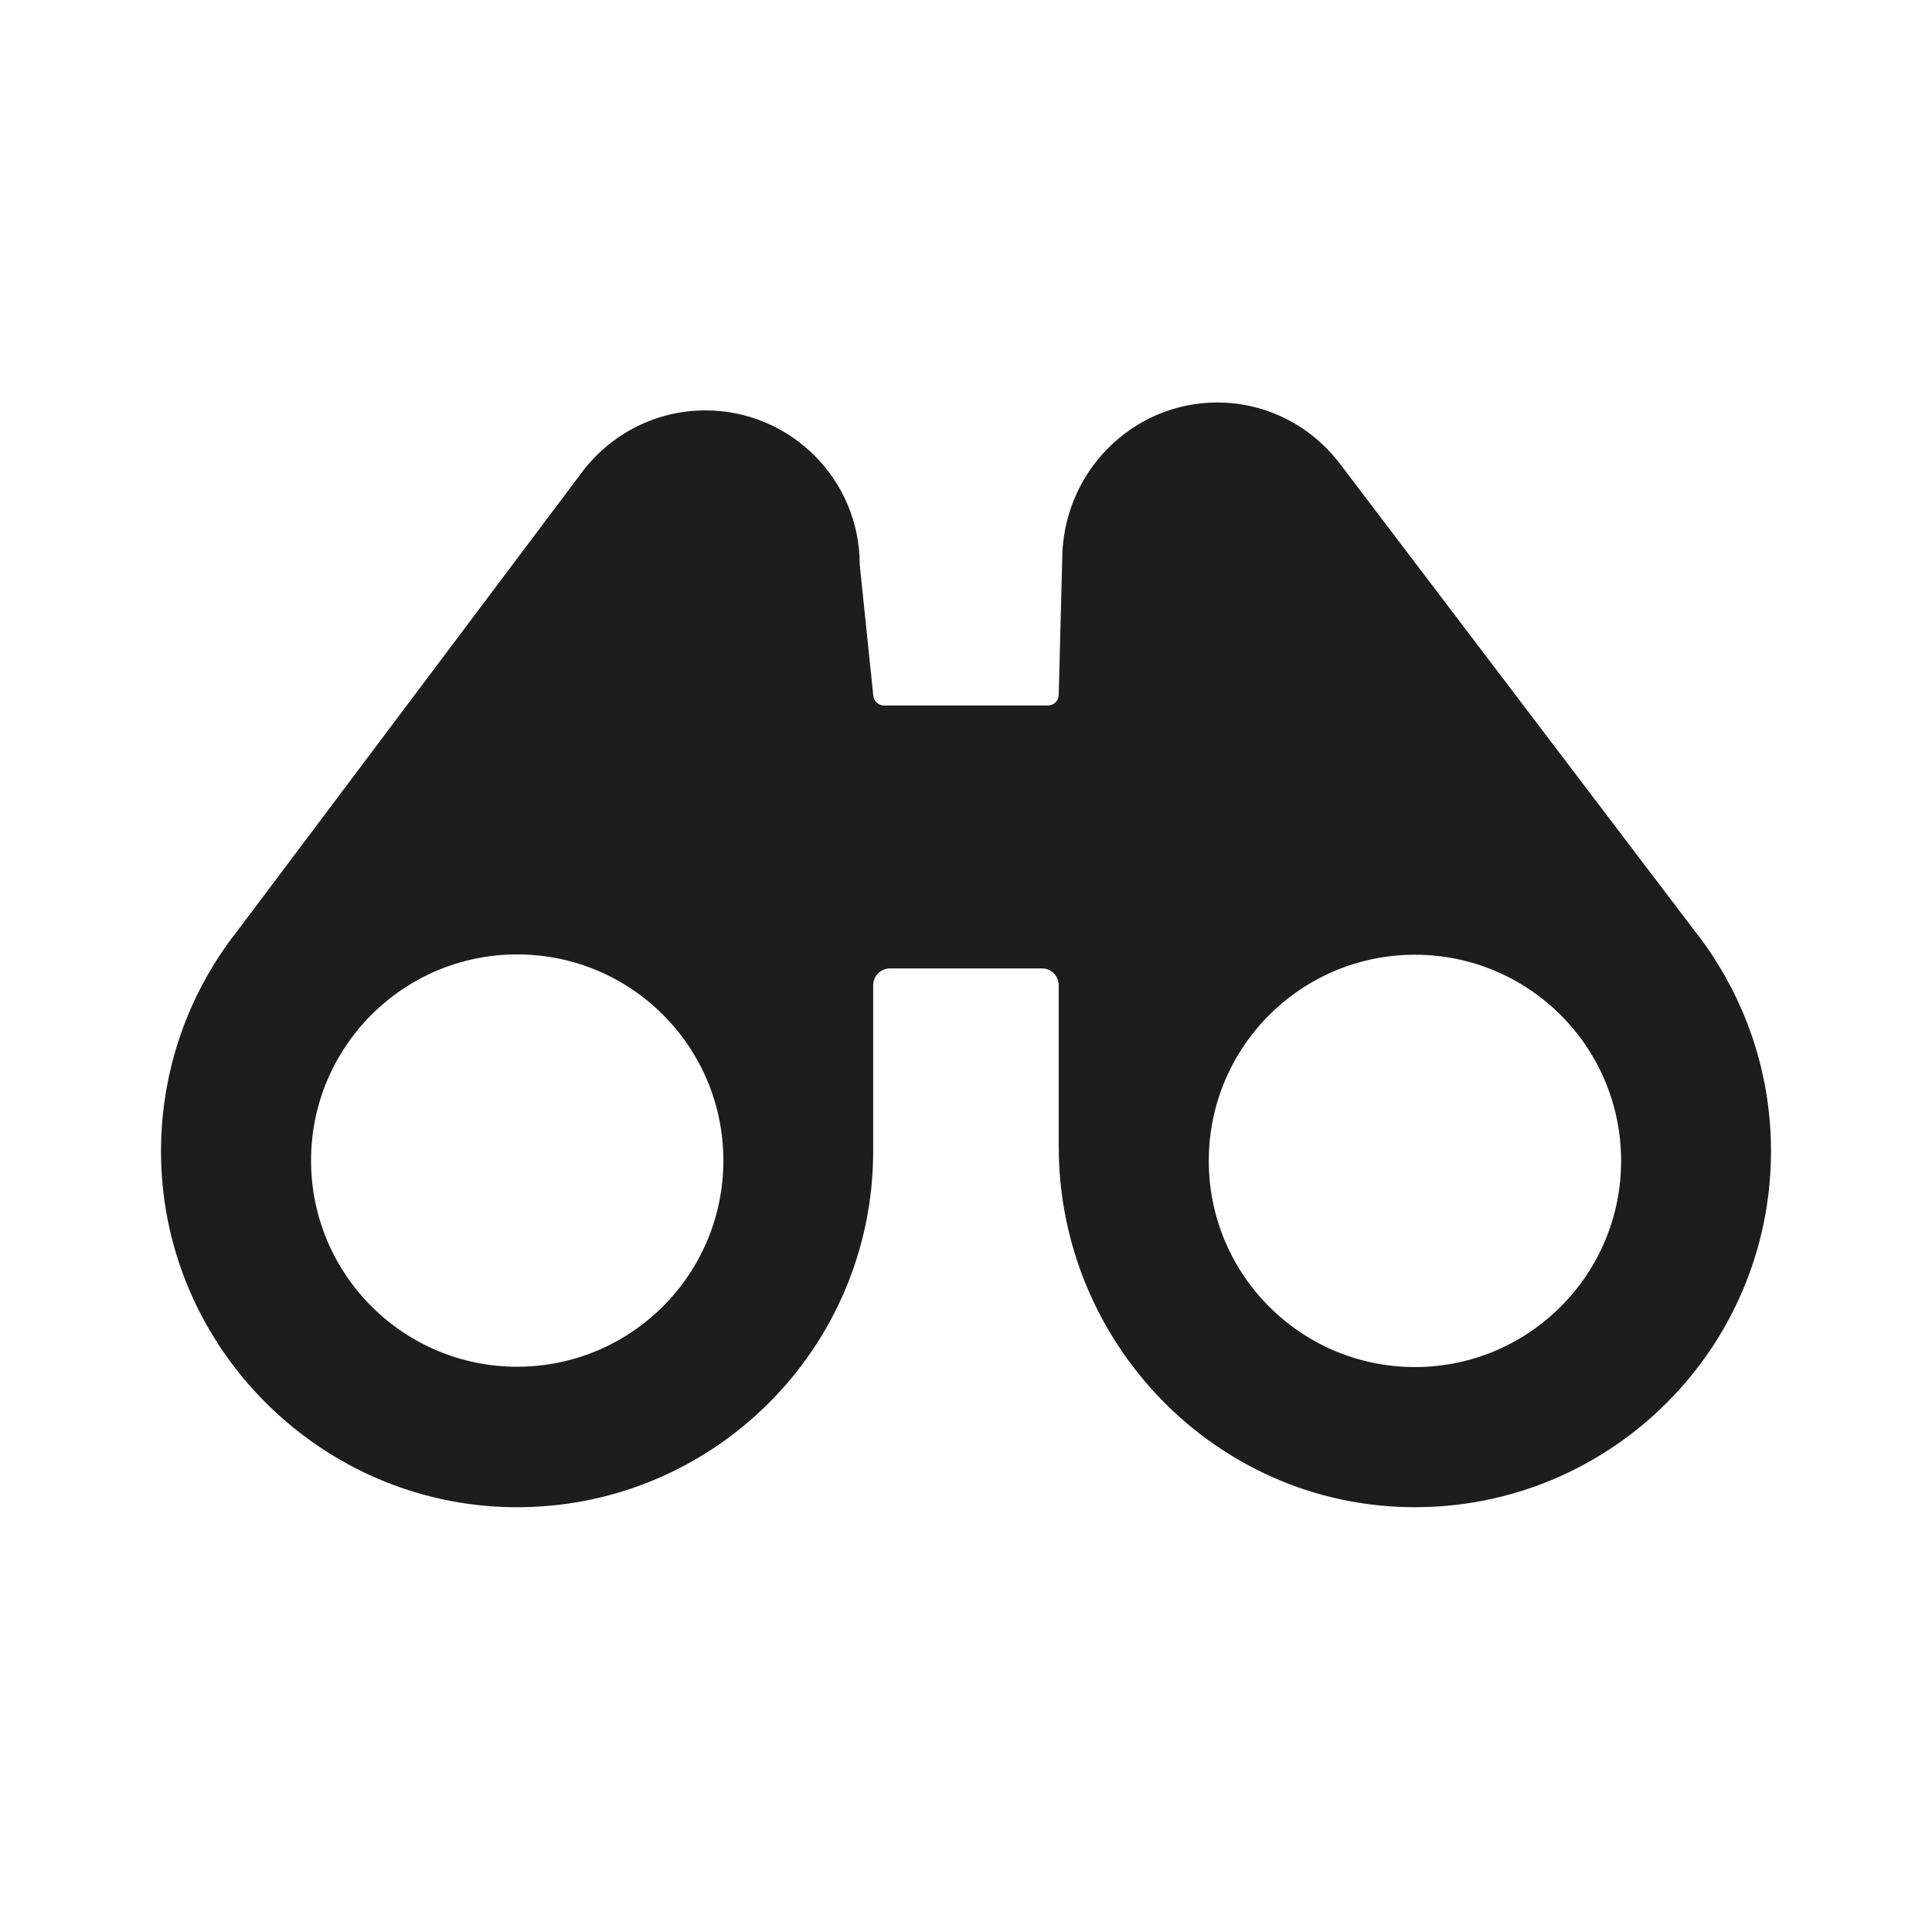
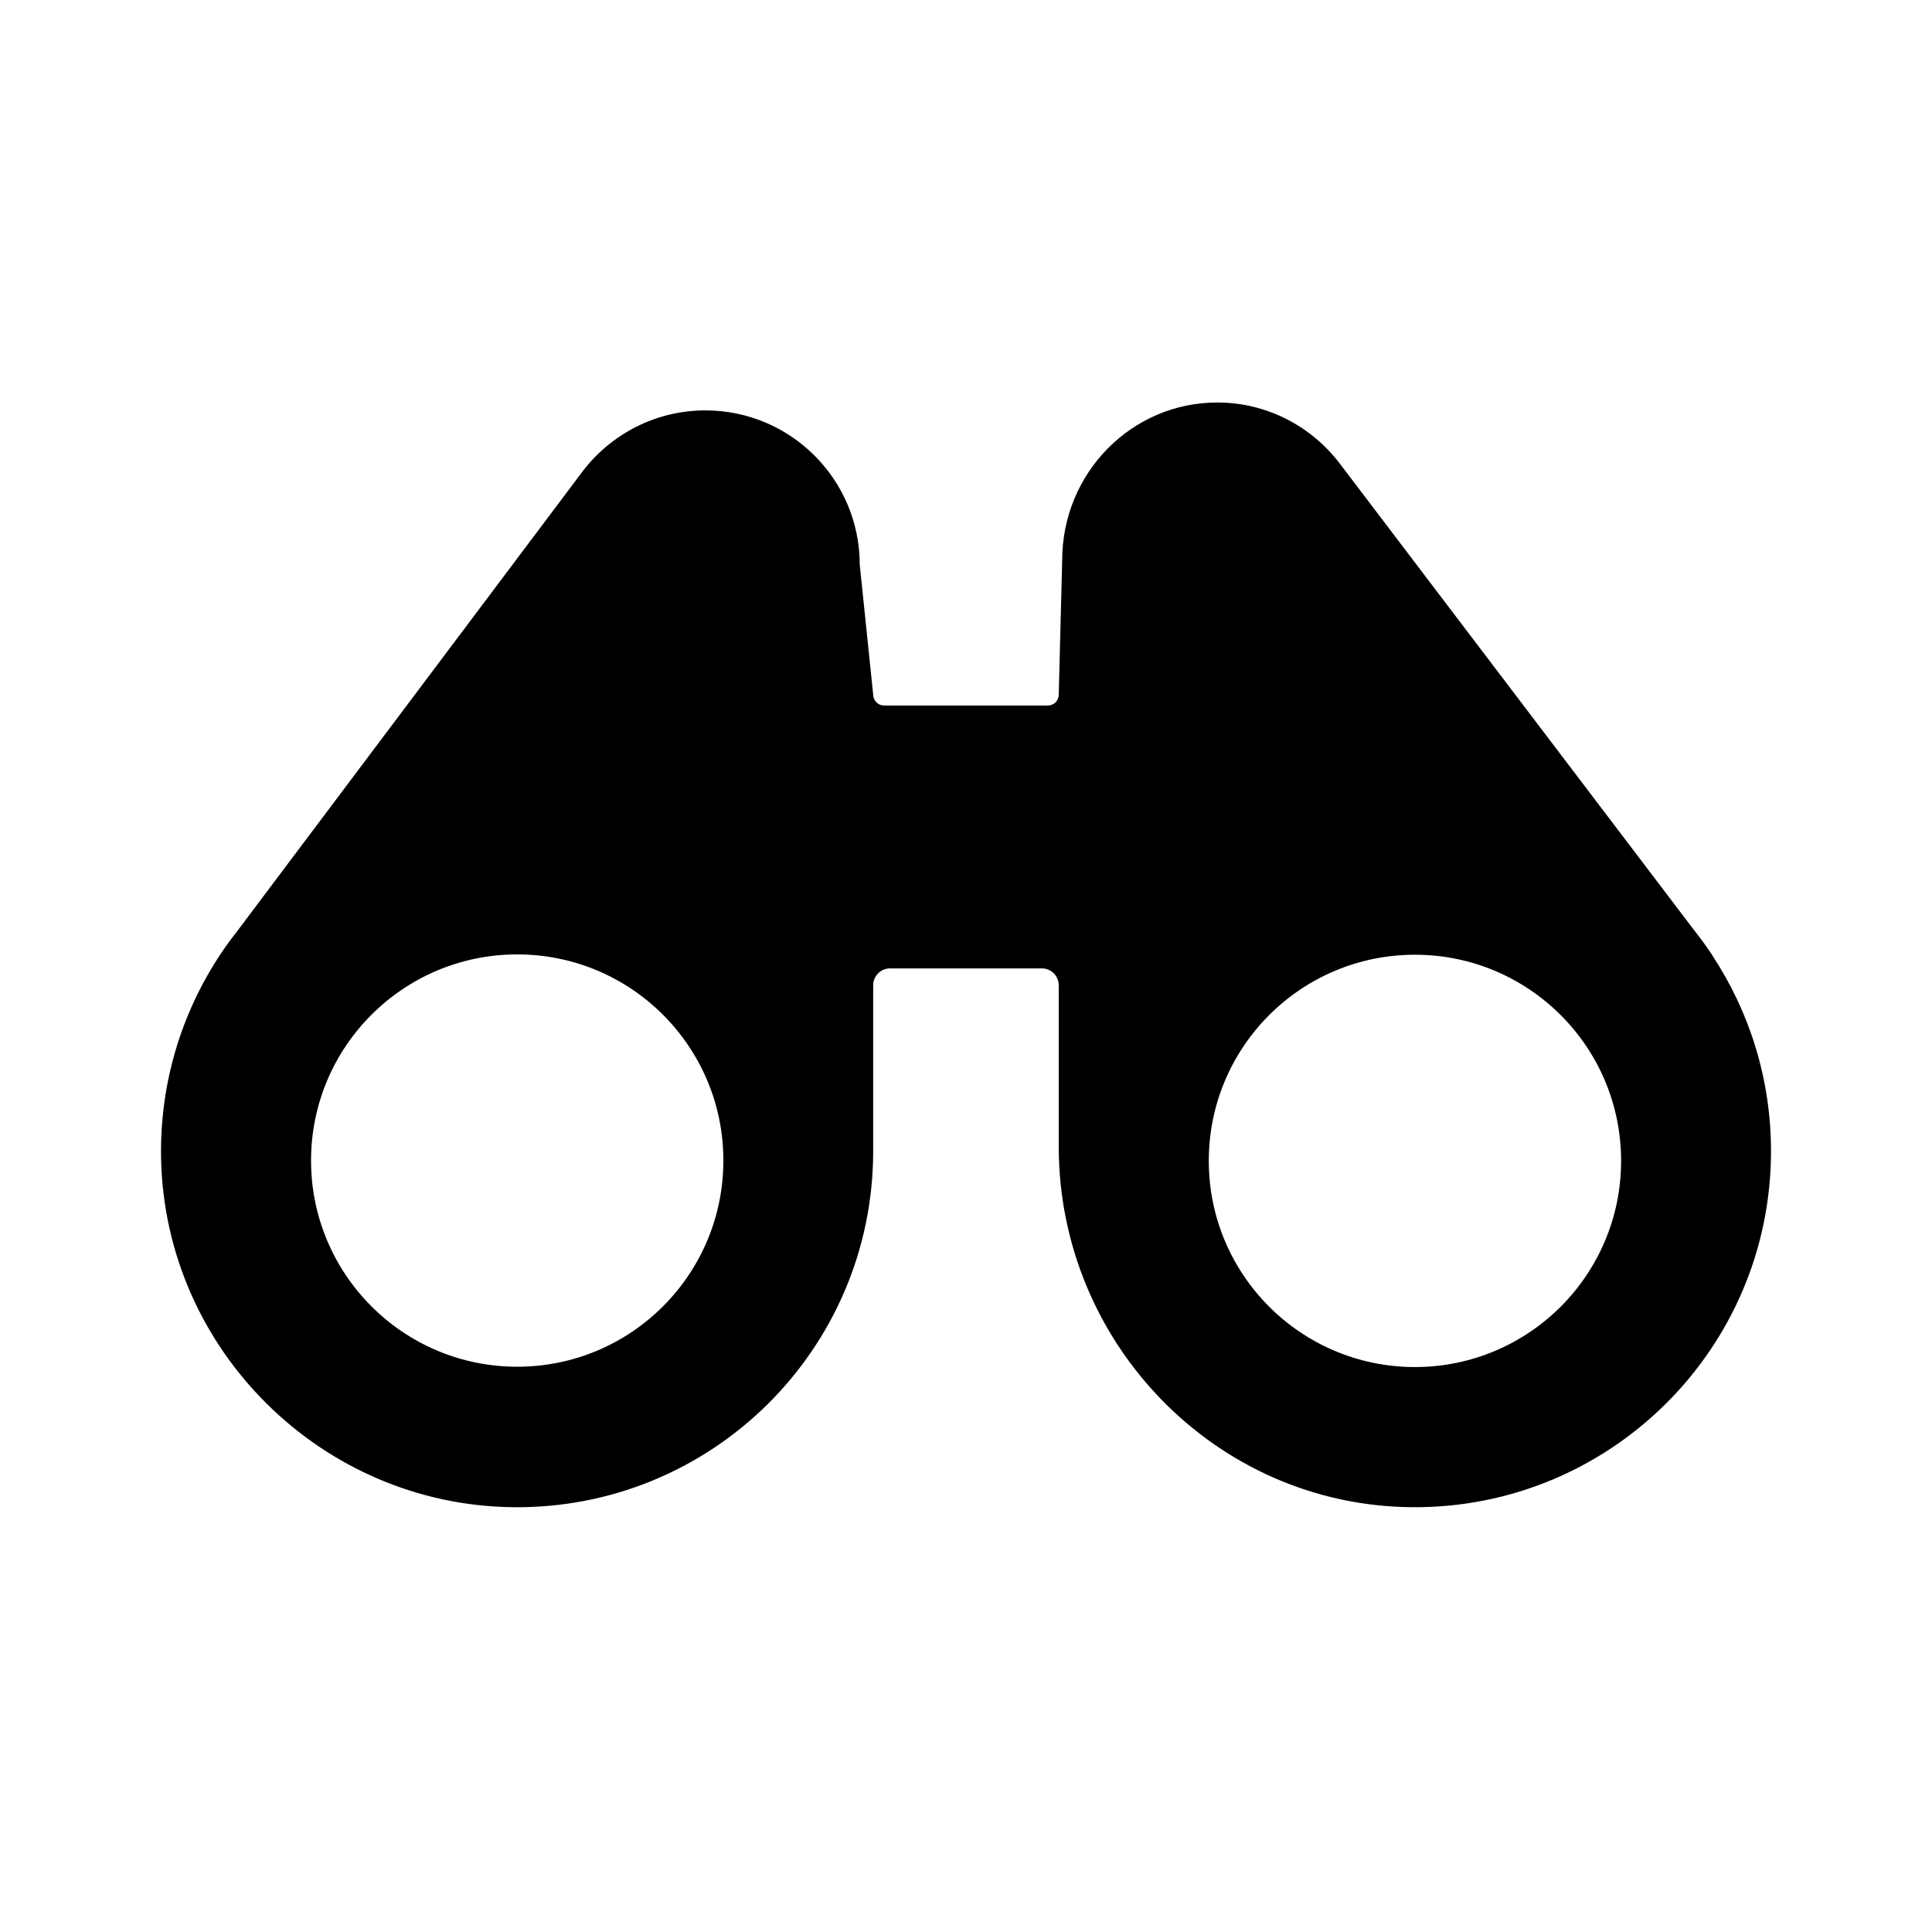
<svg xmlns="http://www.w3.org/2000/svg" width="24" height="24" viewBox="0 0 24 24" fill="none">
-   <path d="M21.272 11.868L21.265 11.858C21.202 11.762 21.135 11.67 21.064 11.58C21.064 11.58 16.675 5.801 16.652 5.77L16.649 5.766C16.297 5.3 15.744 5 15.121 5C14.057 5 13.195 5.876 13.195 6.958L13.152 8.629C13.152 8.703 13.092 8.764 13.018 8.764H10.982C10.908 8.764 10.847 8.703 10.847 8.629L10.68 7.015C10.68 5.956 9.821 5.098 8.763 5.098C8.144 5.098 7.594 5.393 7.243 5.848L2.937 11.58C2.866 11.67 2.799 11.762 2.736 11.858L2.729 11.868C2.254 12.59 1.983 13.458 2.001 14.391C2.049 16.764 3.992 18.692 6.365 18.723C8.836 18.755 10.847 16.762 10.847 14.299V12.239C10.847 12.124 10.941 12.03 11.056 12.03H12.944C13.059 12.03 13.152 12.124 13.152 12.239V14.243C13.152 16.683 15.103 18.705 17.543 18.723C20.001 18.741 22 16.753 22 14.299C22 13.401 21.731 12.566 21.271 11.868H21.272ZM6.425 16.978C5.011 16.978 3.864 15.831 3.864 14.417C3.864 13.002 5.011 11.856 6.425 11.856C7.84 11.856 8.986 13.002 8.986 14.417C8.986 15.831 7.84 16.978 6.425 16.978ZM17.577 16.982C16.162 16.982 15.016 15.835 15.016 14.421C15.016 13.006 16.162 11.86 17.577 11.86C18.991 11.86 20.138 13.006 20.138 14.421C20.138 15.835 18.991 16.982 17.577 16.982Z" fill="#1D1D1B" />
+   <path d="M21.272 11.868L21.265 11.858C21.202 11.762 21.135 11.67 21.064 11.58C21.064 11.58 16.675 5.801 16.652 5.77L16.649 5.766C16.297 5.3 15.744 5 15.121 5C14.057 5 13.195 5.876 13.195 6.958L13.152 8.629C13.152 8.703 13.092 8.764 13.018 8.764H10.982C10.908 8.764 10.847 8.703 10.847 8.629L10.68 7.015C10.68 5.956 9.821 5.098 8.763 5.098C8.144 5.098 7.594 5.393 7.243 5.848L2.937 11.58C2.866 11.67 2.799 11.762 2.736 11.858L2.729 11.868C2.254 12.59 1.983 13.458 2.001 14.391C2.049 16.764 3.992 18.692 6.365 18.723C8.836 18.755 10.847 16.762 10.847 14.299V12.239C10.847 12.124 10.941 12.03 11.056 12.03H12.944C13.059 12.03 13.152 12.124 13.152 12.239V14.243C13.152 16.683 15.103 18.705 17.543 18.723C20.001 18.741 22 16.753 22 14.299C22 13.401 21.731 12.566 21.271 11.868H21.272ZM6.425 16.978C5.011 16.978 3.864 15.831 3.864 14.417C3.864 13.002 5.011 11.856 6.425 11.856C7.84 11.856 8.986 13.002 8.986 14.417C8.986 15.831 7.84 16.978 6.425 16.978ZM17.577 16.982C16.162 16.982 15.016 15.835 15.016 14.421C15.016 13.006 16.162 11.86 17.577 11.86C18.991 11.86 20.138 13.006 20.138 14.421C20.138 15.835 18.991 16.982 17.577 16.982Z" fill="black" />
</svg>
